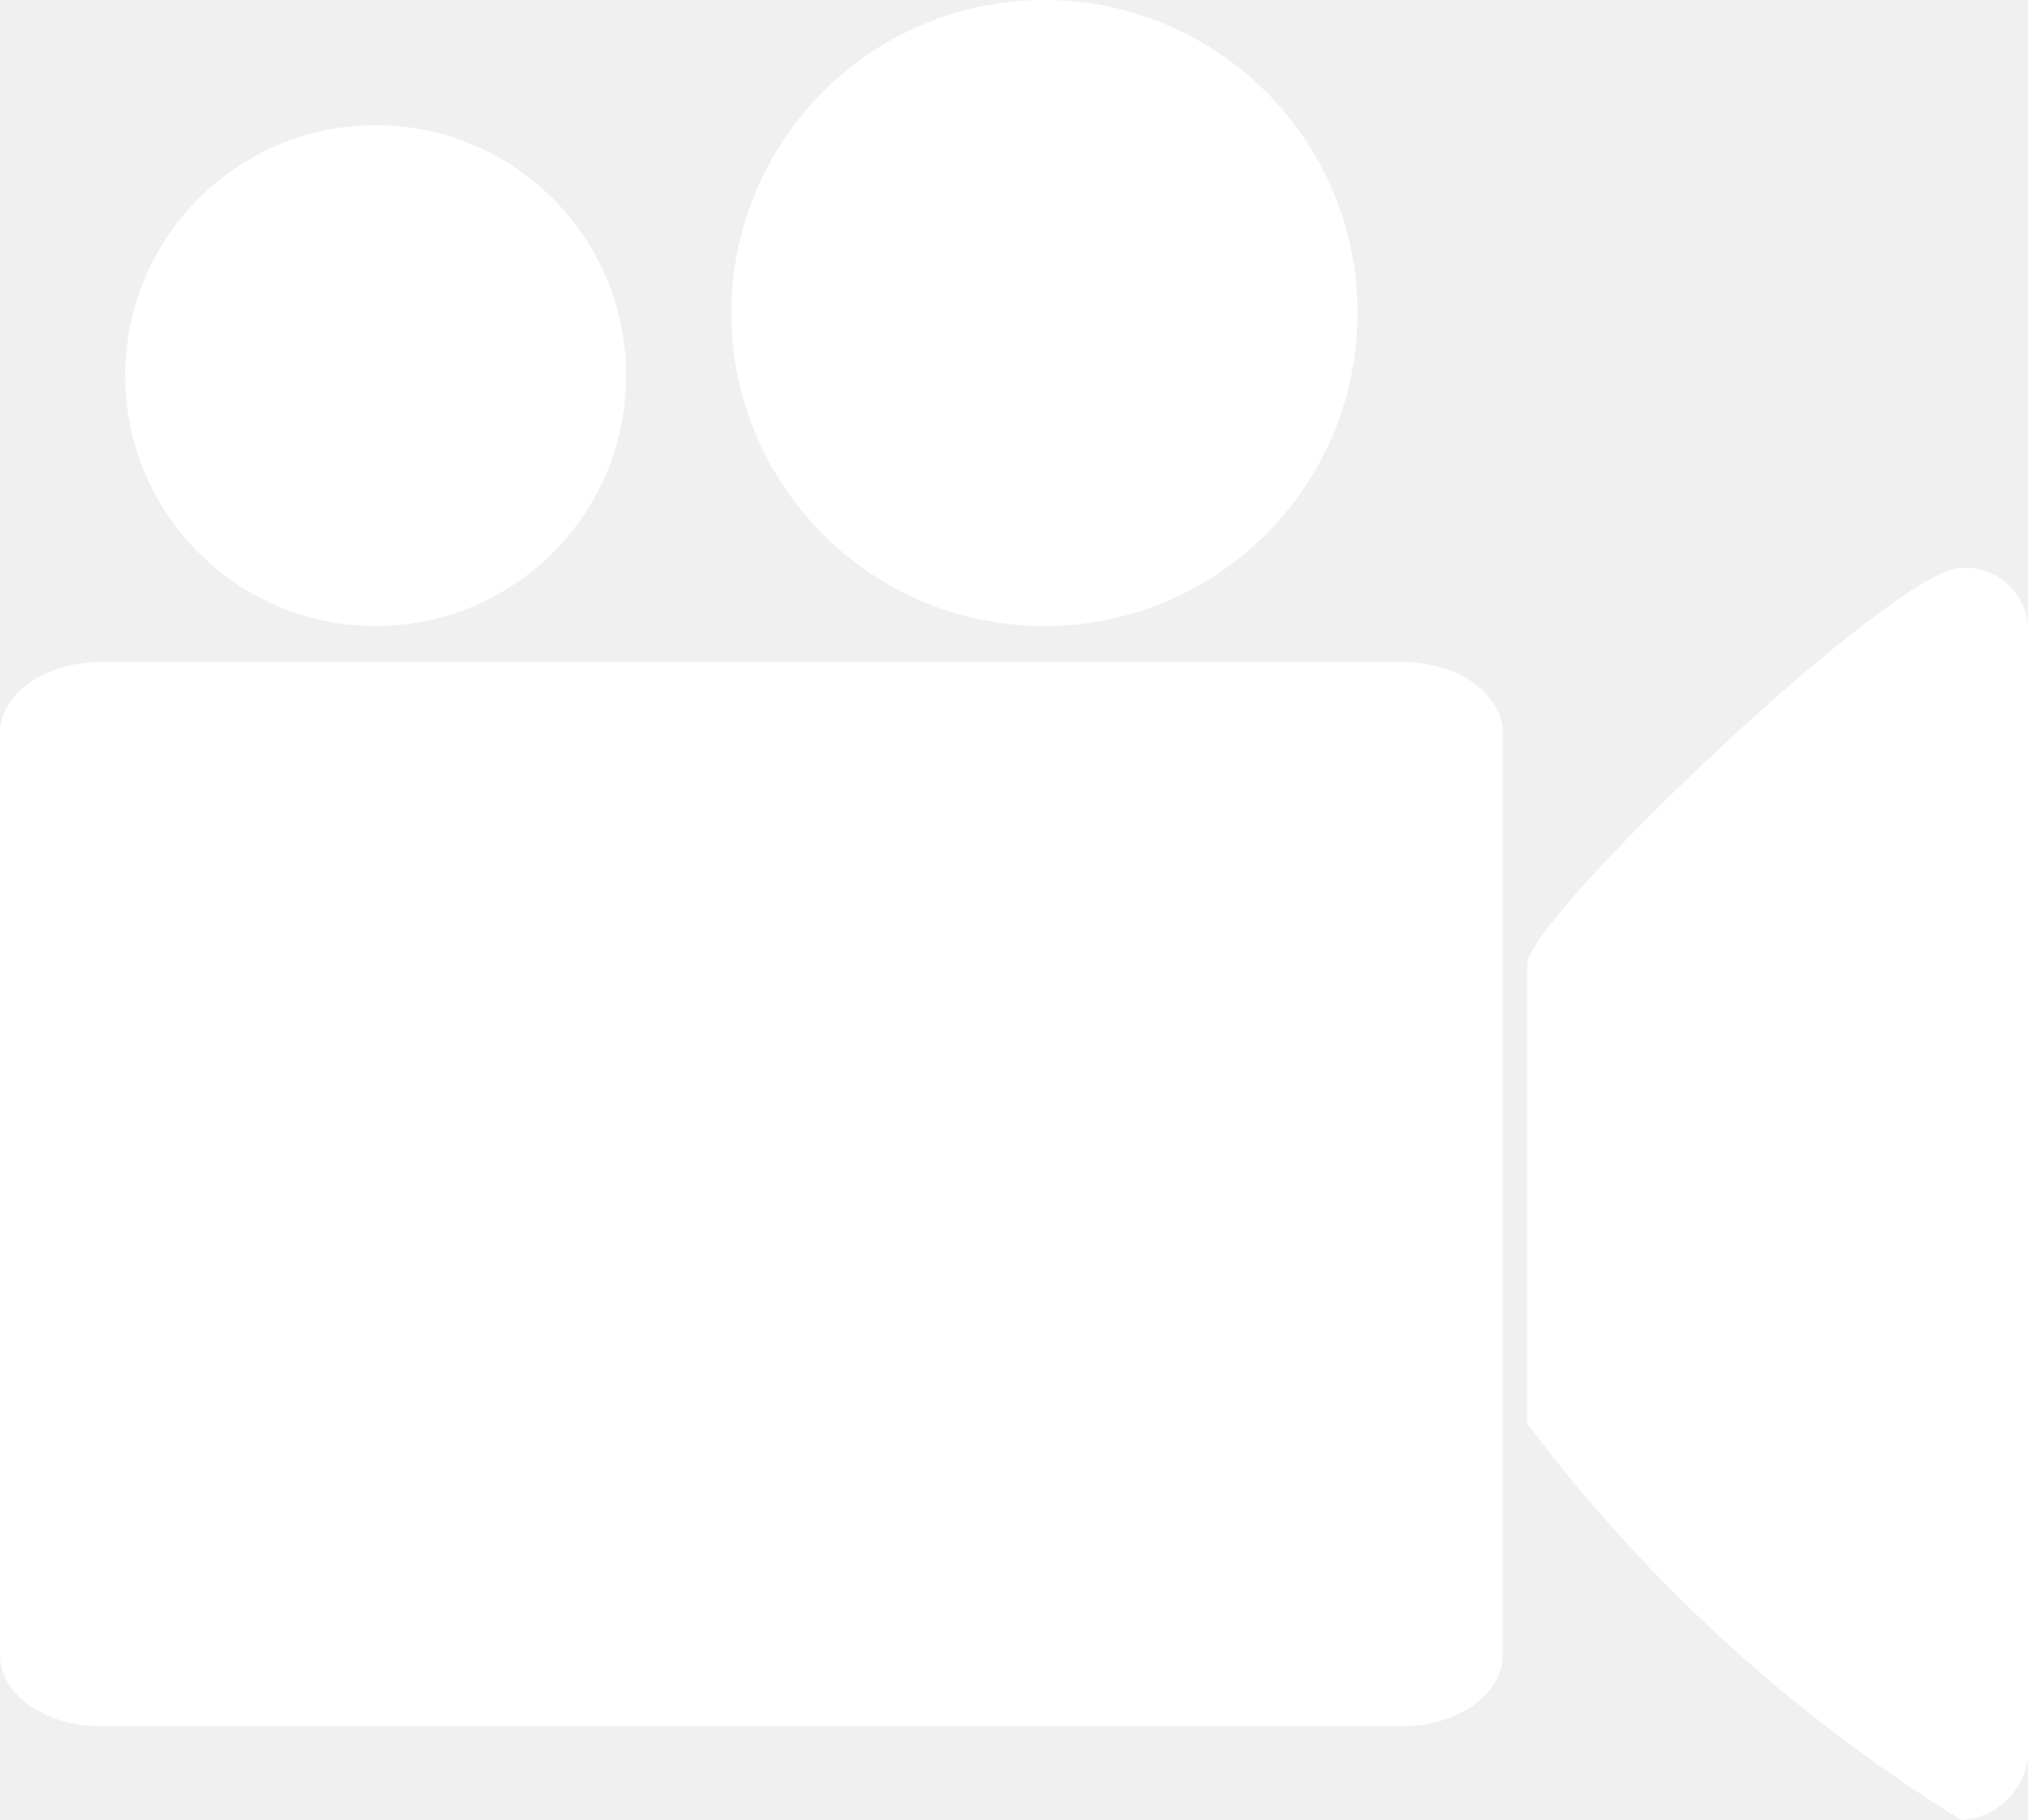
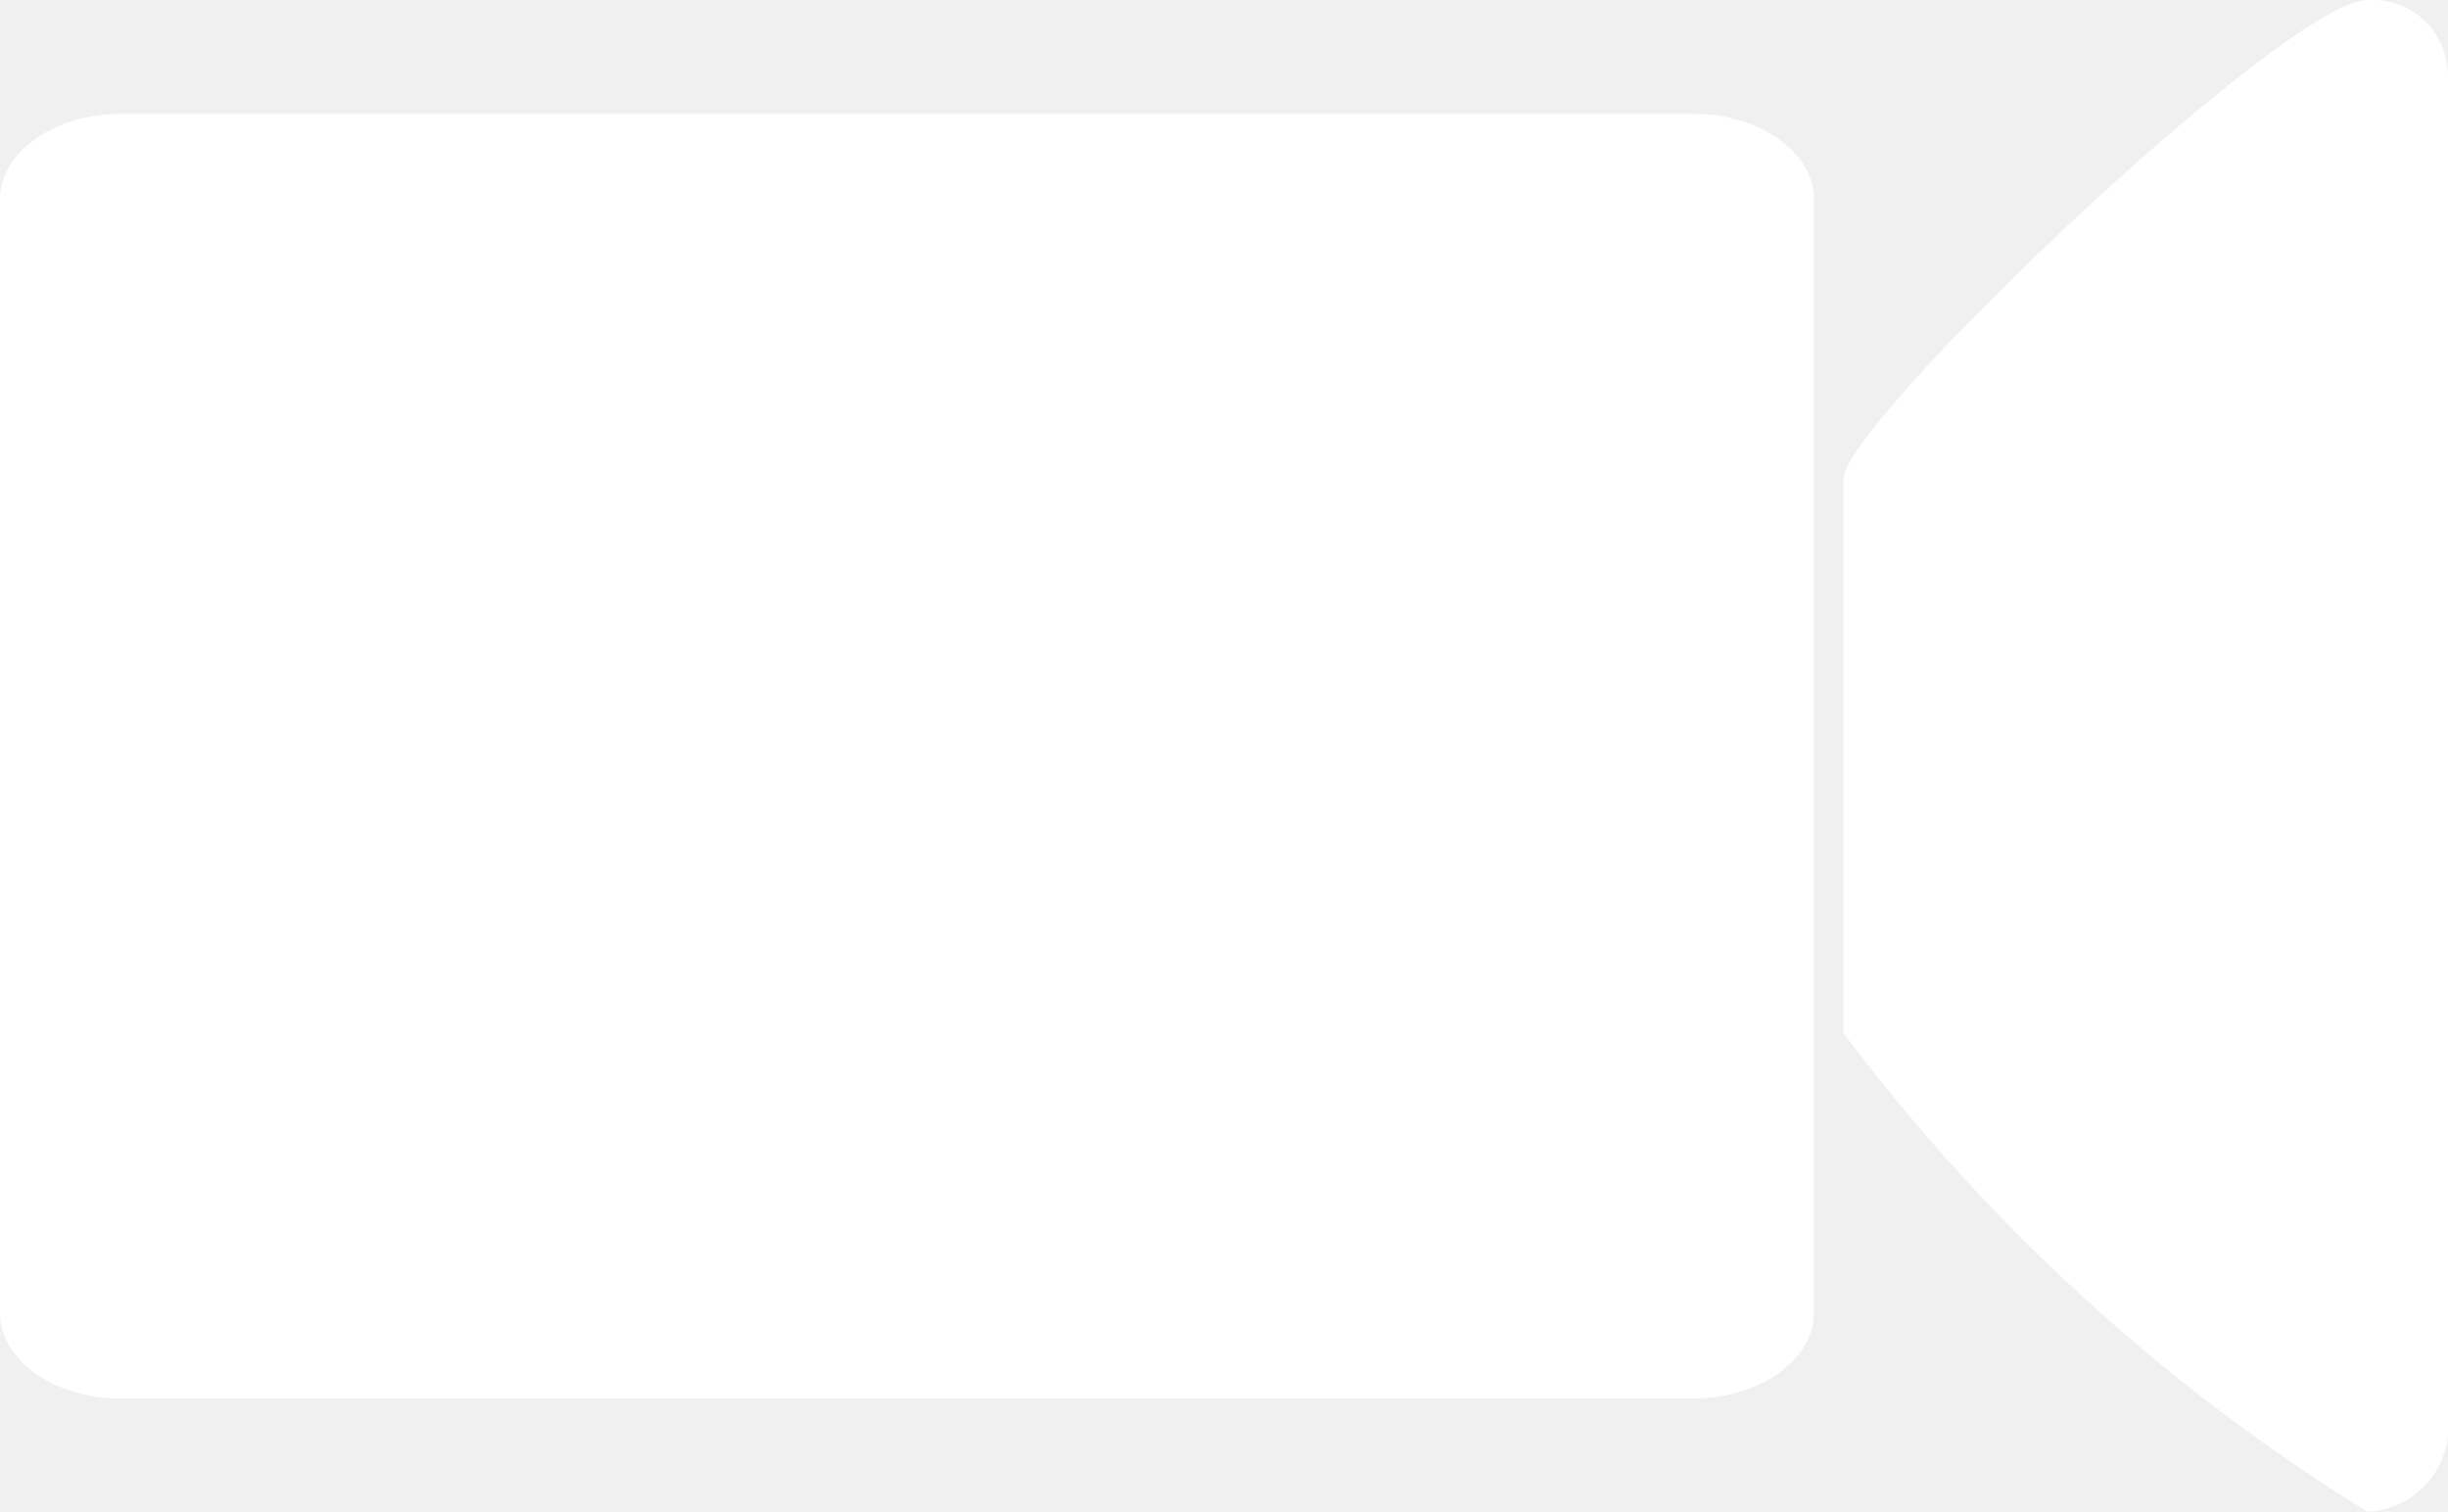
- <svg xmlns="http://www.w3.org/2000/svg" viewBox="0 0 16.712 15">
+ <svg xmlns="http://www.w3.org/2000/svg" viewBox="0 0 16.712 10.32">
  <defs>
    <style>.a{fill:#fff;}</style>
  </defs>
-   <g transform="translate(0 0)">
+   <g transform="translate(0 -4.68)">
    <path class="a" d="M12.383,195.03c0,.323-.37.585-.826.585H.826c-.456,0-.826-.262-.826-.585v-7.6c0-.323.37-.585.826-.585H11.558c.456,0,.826.262.826.585v7.6Z" transform="translate(0 -181.388)" />
-     <ellipse class="a" cx="2.064" cy="2.064" rx="2.064" ry="2.064" transform="translate(1.032 1.032)" />
-     <ellipse class="a" cx="2.58" cy="2.58" rx="2.58" ry="2.58" transform="translate(6.027)" />
    <path class="a" d="M376.747,174.287a.583.583,0,0,1-.55.516,13.036,13.036,0,0,1-3.577-3.268v-3.784c0-.38,3.027-3.268,3.577-3.268a.517.517,0,0,1,.55.516Z" transform="translate(-360.035 -159.803)" />
  </g>
</svg>
